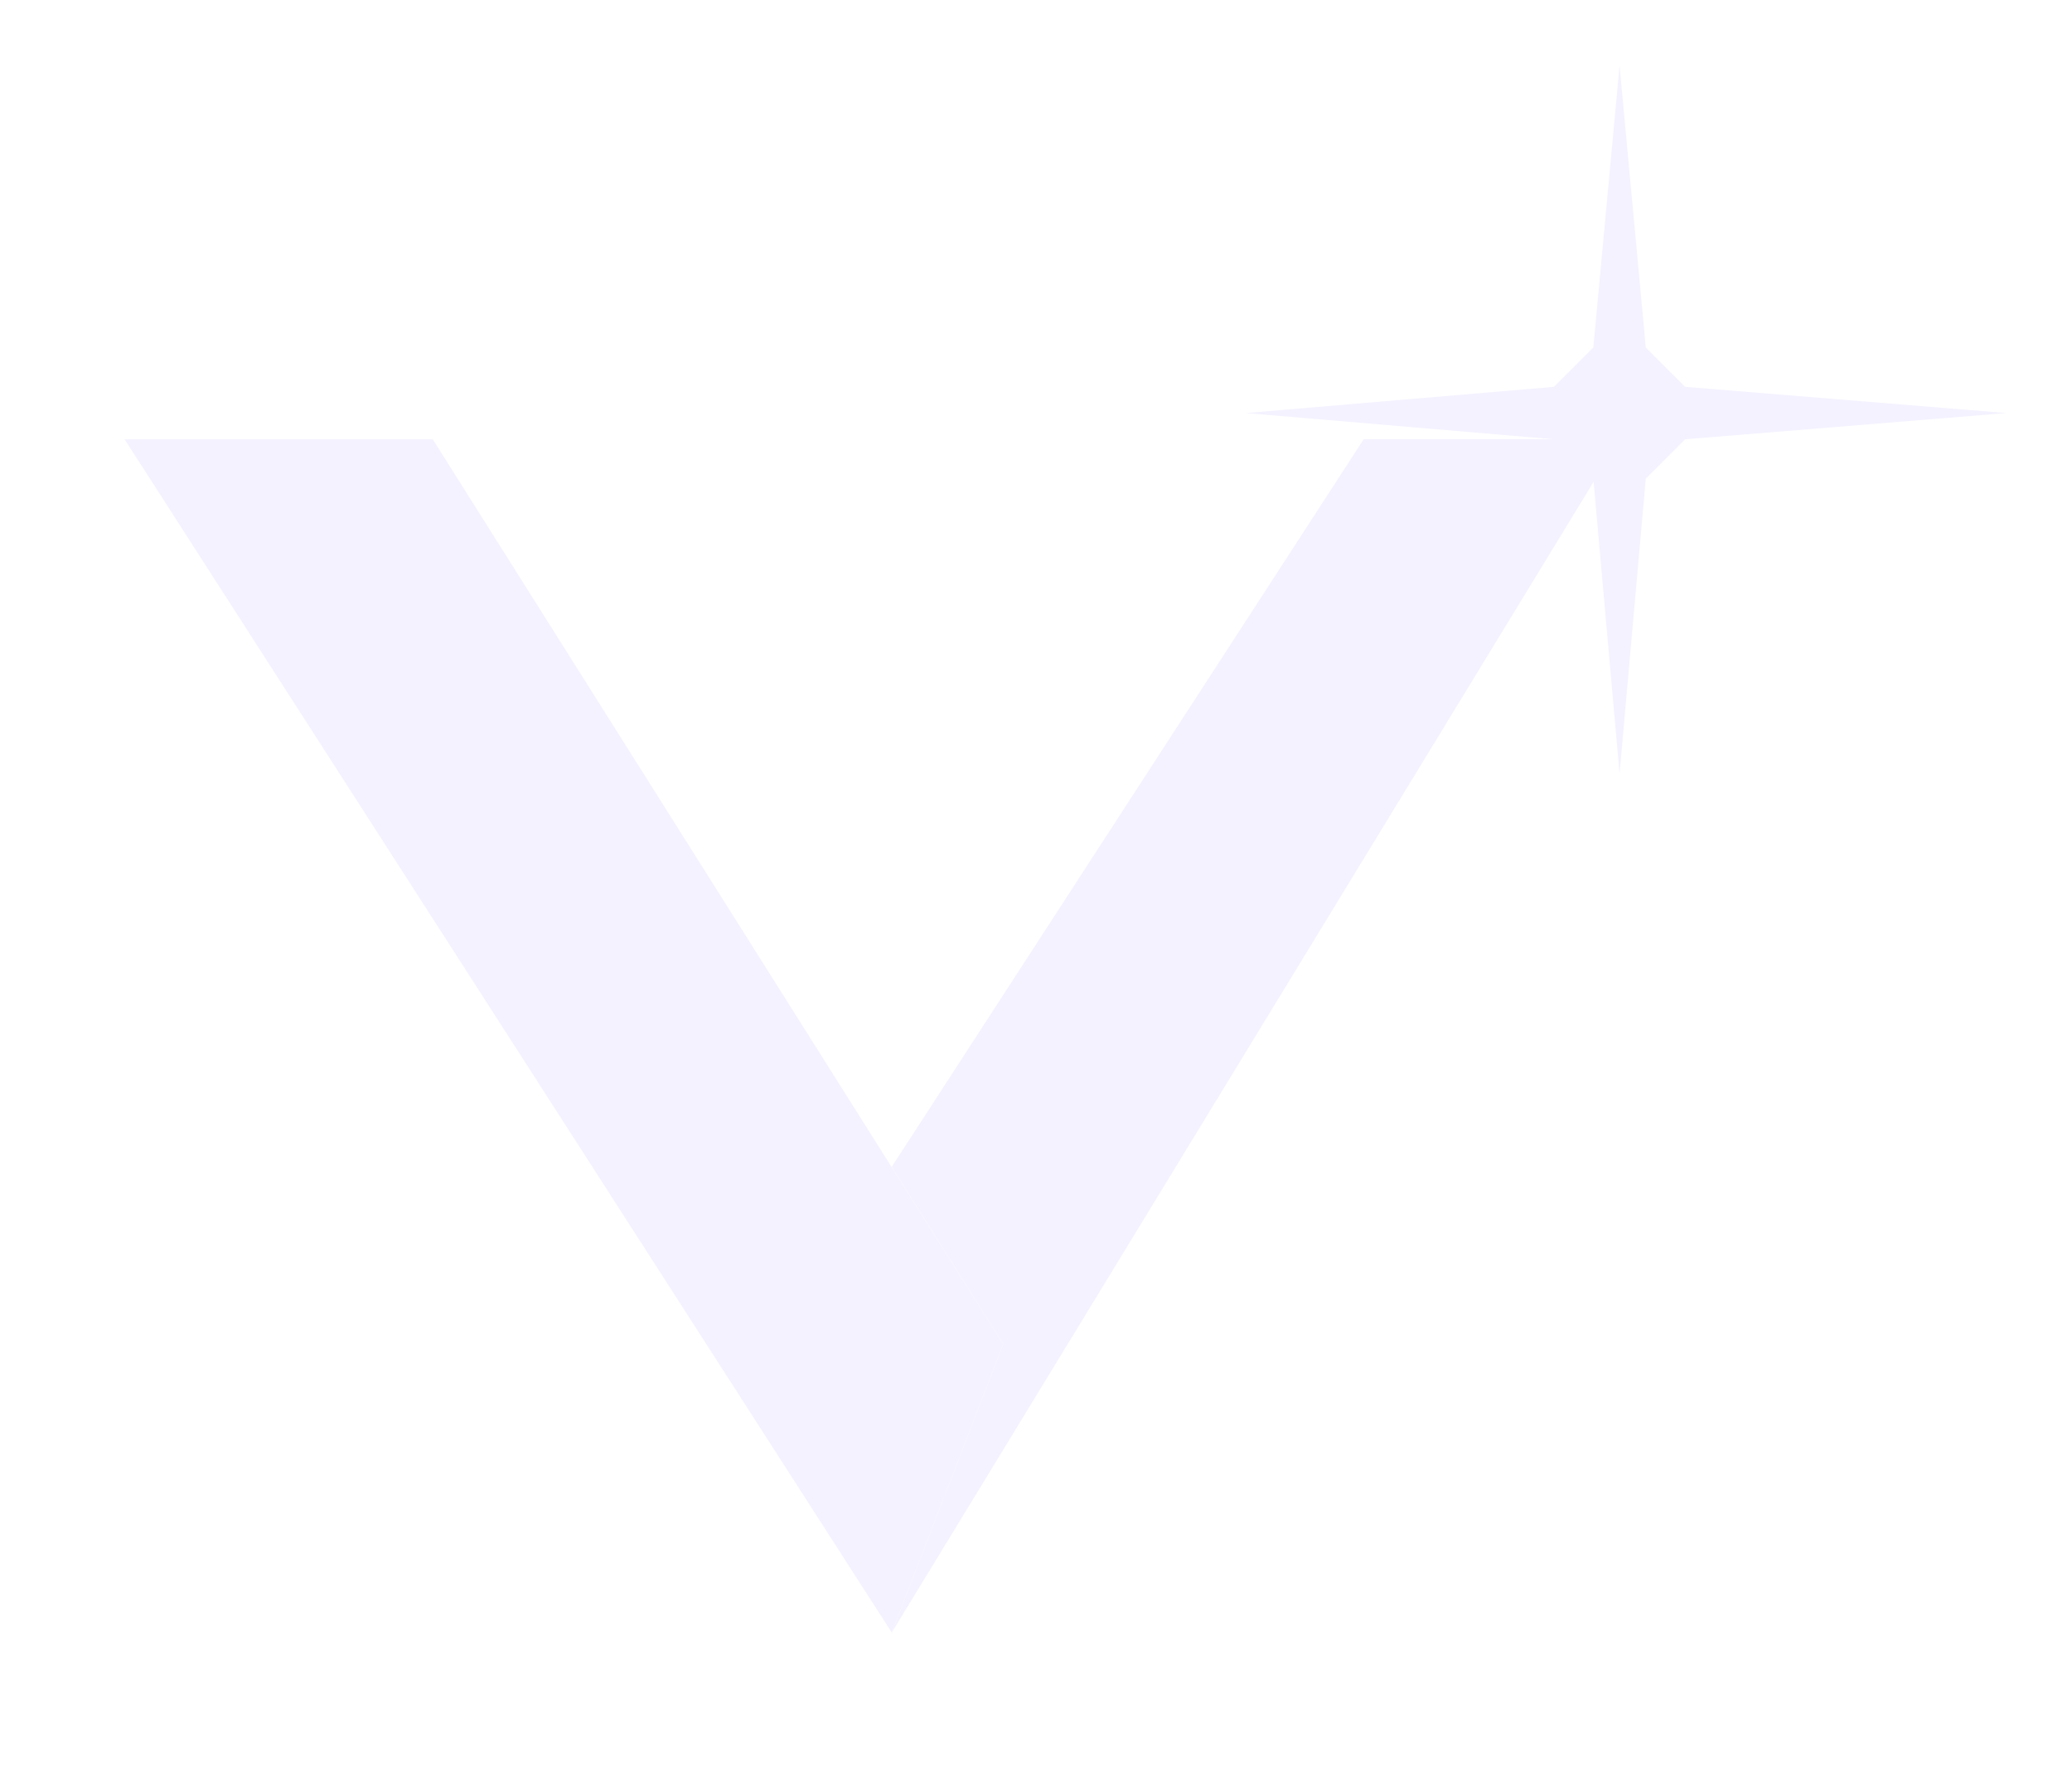
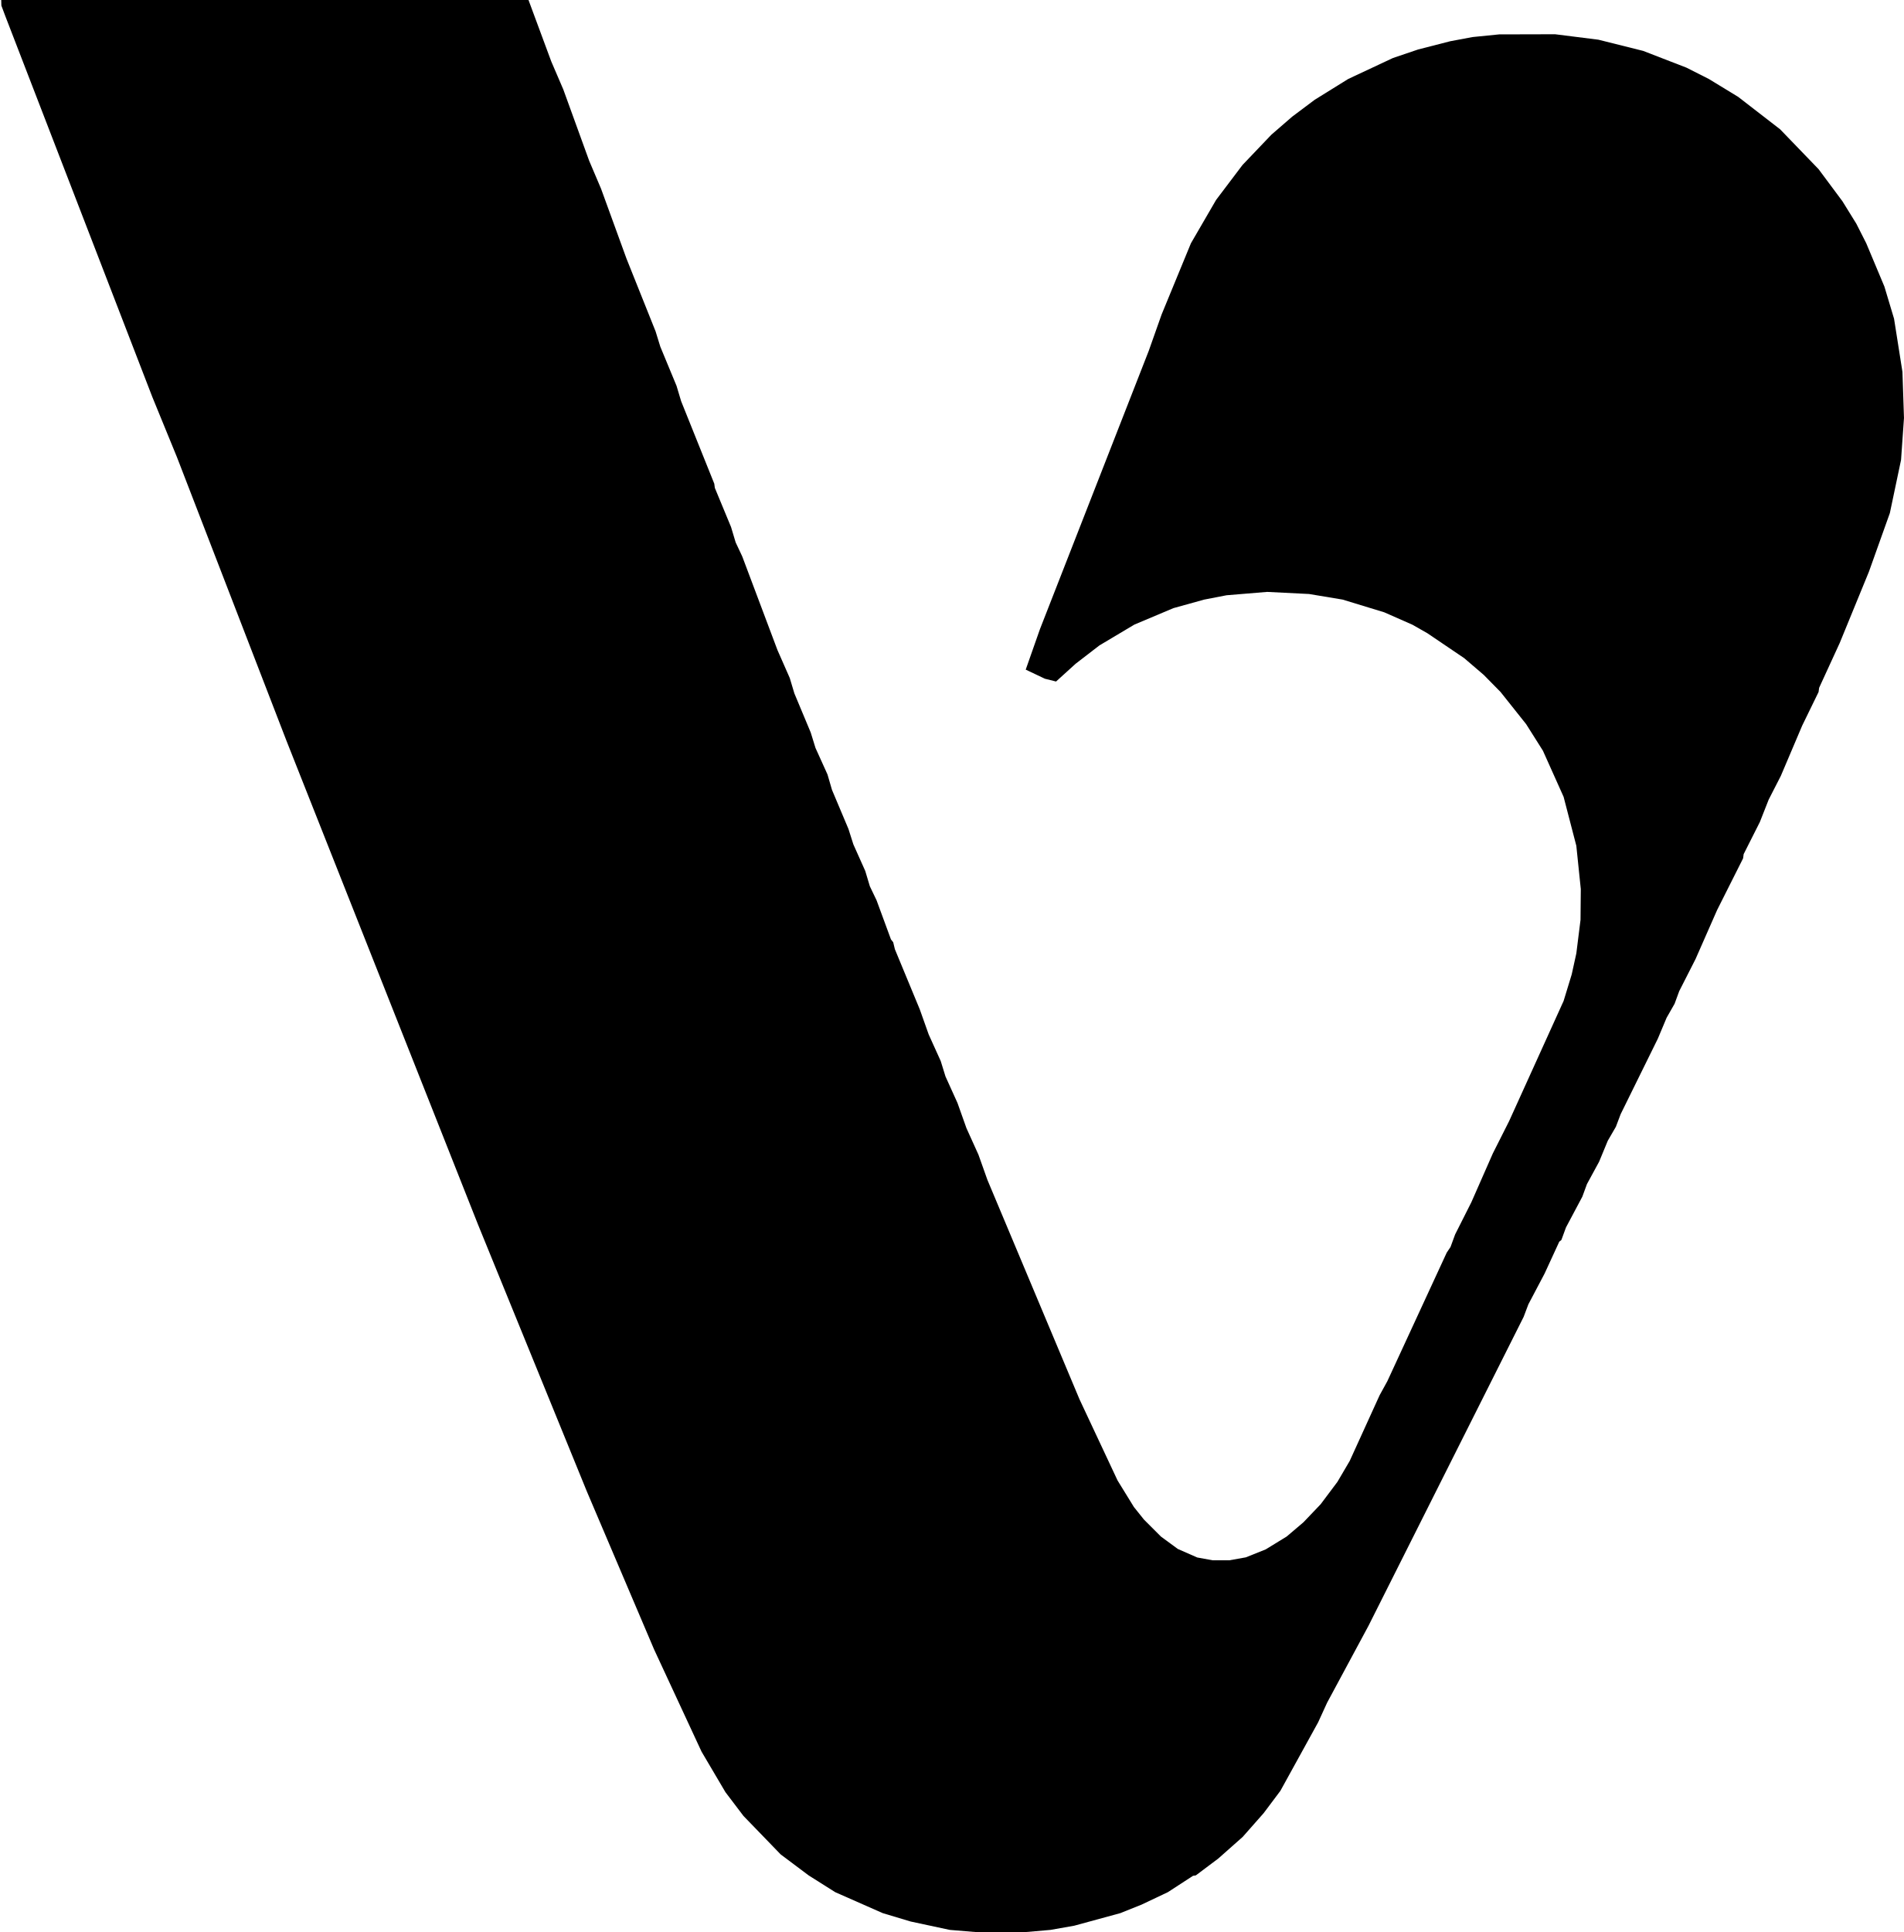
- <svg xmlns="http://www.w3.org/2000/svg" width="316" height="270" viewBox="500 428 316 270" role="img" aria-label="VYLO">
-   <defs>
-     <linearGradient id="l" gradientUnits="userSpaceOnUse" x1="530" y1="495" x2="640" y2="677">
-       <stop offset="0" stop-color="#b45cff" />
-       <stop offset="0.3" stop-color="#6a0ff5" />
-       <stop offset="0.75" stop-color="#5a00ee" />
-       <stop offset="1" stop-color="#e3c4ff" />
-     </linearGradient>
-     <linearGradient id="r" gradientUnits="userSpaceOnUse" x1="747" y1="495" x2="645" y2="630">
-       <stop offset="0" stop-color="#8a2cff" />
-       <stop offset="1" stop-color="#35009e" />
-     </linearGradient>
-     <linearGradient id="f" gradientUnits="userSpaceOnUse" x1="747" y1="495" x2="650" y2="590">
-       <stop offset="0" stop-color="#f0d9ff" />
-       <stop offset="1" stop-color="#6a14f0" />
-     </linearGradient>
-   </defs>
-   <path d="M519 495 H566 L653 633 L636 677 Z" fill="#F4F2FF" />
-   <path d="M708 495 H747 L636 677 L653 633 L636 606 Z" fill="#F4F2FF" />
-   <path d="M708 495 H747 L636 606 Z" fill="#F4F2FF" />
-   <path d="M747 438 L751 481 L757 487 L806 491 L757 495 L751 501 L747 546 L743 501 L737 495 L690 491 L737 487 L743 481 Z" fill="#F4F2FF" />
+ <svg xmlns="http://www.w3.org/2000/svg" width="340" height="345" viewBox="603 610 1361 1382" role="img" aria-label="VYLO">
+   <path fill="#000000" fill-rule="evenodd" d="M603.4 610.0 L980.6 610.0 L996.9 654.0 L1005.5 674.0 L1024.0 725.0 L1032.5 745.0 L1050.7 795.0 L1071.5 847.0 L1074.9 858.0 L1086.5 886.0 L1089.8 897.0 L1113.5 956.0 L1113.9 959.0 L1125.5 987.0 L1128.8 998.0 L1133.5 1008.0 L1158.7 1075.0 L1167.5 1095.0 L1170.8 1106.0 L1182.5 1134.0 L1185.9 1145.0 L1194.5 1164.0 L1197.7 1175.0 L1209.5 1203.0 L1213.0 1214.0 L1221.5 1233.0 L1224.8 1244.0 L1229.6 1254.0 L1239.9 1282.0 L1241.5 1284.0 L1242.7 1289.0 L1260.5 1332.0 L1266.9 1350.0 L1275.5 1369.0 L1278.9 1380.0 L1287.5 1399.0 L1293.9 1417.0 L1302.5 1436.0 L1308.9 1454.0 L1374.8 1611.0 L1402.0 1669.0 L1413.7 1688.0 L1420.9 1697.0 L1433.0 1709.1 L1445.1 1718.0 L1459.0 1724.1 L1470.0 1726.1 L1482.0 1726.1 L1493.8 1724.0 L1508.0 1718.3 L1523.0 1709.1 L1535.0 1698.9 L1547.3 1686.0 L1559.3 1670.0 L1568.1 1655.0 L1589.5 1608.0 L1595.0 1598.0 L1637.5 1506.0 L1640.2 1502.0 L1643.5 1493.0 L1655.1 1470.0 L1670.5 1435.0 L1682.1 1412.0 L1721.1 1326.0 L1726.9 1307.0 L1730.2 1292.0 L1733.2 1268.0 L1733.4 1246.0 L1730.2 1215.0 L1721.1 1180.0 L1706.3 1147.0 L1694.3 1128.0 L1676.0 1105.0 L1664.0 1092.8 L1650.0 1080.8 L1623.7 1063.0 L1613.0 1056.9 L1592.8 1048.0 L1563.0 1038.9 L1539.0 1034.9 L1509.0 1033.4 L1480.0 1035.8 L1464.0 1038.9 L1442.0 1045.0 L1414.0 1056.8 L1389.0 1071.7 L1372.0 1084.8 L1358.0 1097.5 L1350.0 1095.5 L1336.3 1089.0 L1346.5 1060.0 L1424.3 861.0 L1433.5 835.0 L1454.5 784.0 L1472.5 753.0 L1491.4 728.0 L1512.0 706.4 L1527.0 693.4 L1543.0 681.4 L1567.0 666.5 L1599.0 651.5 L1617.0 645.4 L1640.0 639.5 L1656.0 636.5 L1675.0 634.6 L1715.0 634.5 L1746.0 638.4 L1778.0 646.4 L1809.0 658.4 L1825.0 666.5 L1846.0 679.3 L1876.0 702.5 L1903.5 731.0 L1920.6 754.0 L1930.5 770.0 L1937.6 784.0 L1950.6 815.0 L1957.5 838.0 L1963.5 876.0 L1964.6 909.0 L1962.5 939.0 L1954.5 977.0 L1939.5 1019.0 L1918.6 1070.0 L1903.9 1102.0 L1903.5 1105.0 L1891.8 1129.0 L1876.5 1165.0 L1867.8 1182.0 L1861.5 1198.0 L1849.9 1221.0 L1849.5 1224.0 L1830.9 1261.0 L1815.5 1296.0 L1803.8 1319.0 L1800.5 1328.0 L1794.8 1338.0 L1788.5 1353.0 L1761.9 1407.0 L1758.5 1416.0 L1752.7 1426.0 L1746.5 1441.0 L1737.8 1457.0 L1734.5 1466.0 L1722.8 1488.0 L1719.5 1497.0 L1718.0 1498.2 L1707.5 1521.0 L1695.9 1543.0 L1692.5 1552.0 L1581.5 1773.0 L1551.9 1828.0 L1545.5 1842.0 L1518.5 1891.0 L1506.5 1907.0 L1491.5 1924.0 L1474.0 1939.5 L1458.0 1951.5 L1456.0 1951.8 L1438.0 1963.5 L1419.0 1972.5 L1404.0 1978.5 L1371.0 1987.5 L1354.0 1990.5 L1331.0 1992.5 L1305.0 1992.4 L1282.0 1990.5 L1254.0 1984.5 L1234.0 1978.5 L1200.0 1963.5 L1181.0 1951.5 L1161.0 1936.5 L1134.4 1909.0 L1121.5 1892.0 L1104.4 1863.0 L1070.5 1790.0 L1022.4 1677.0 L944.5 1486.0 L807.5 1140.0 L729.1 937.0 L711.5 894.0 L606.5 622.0 L603.5 614.0 Z" />
</svg>
